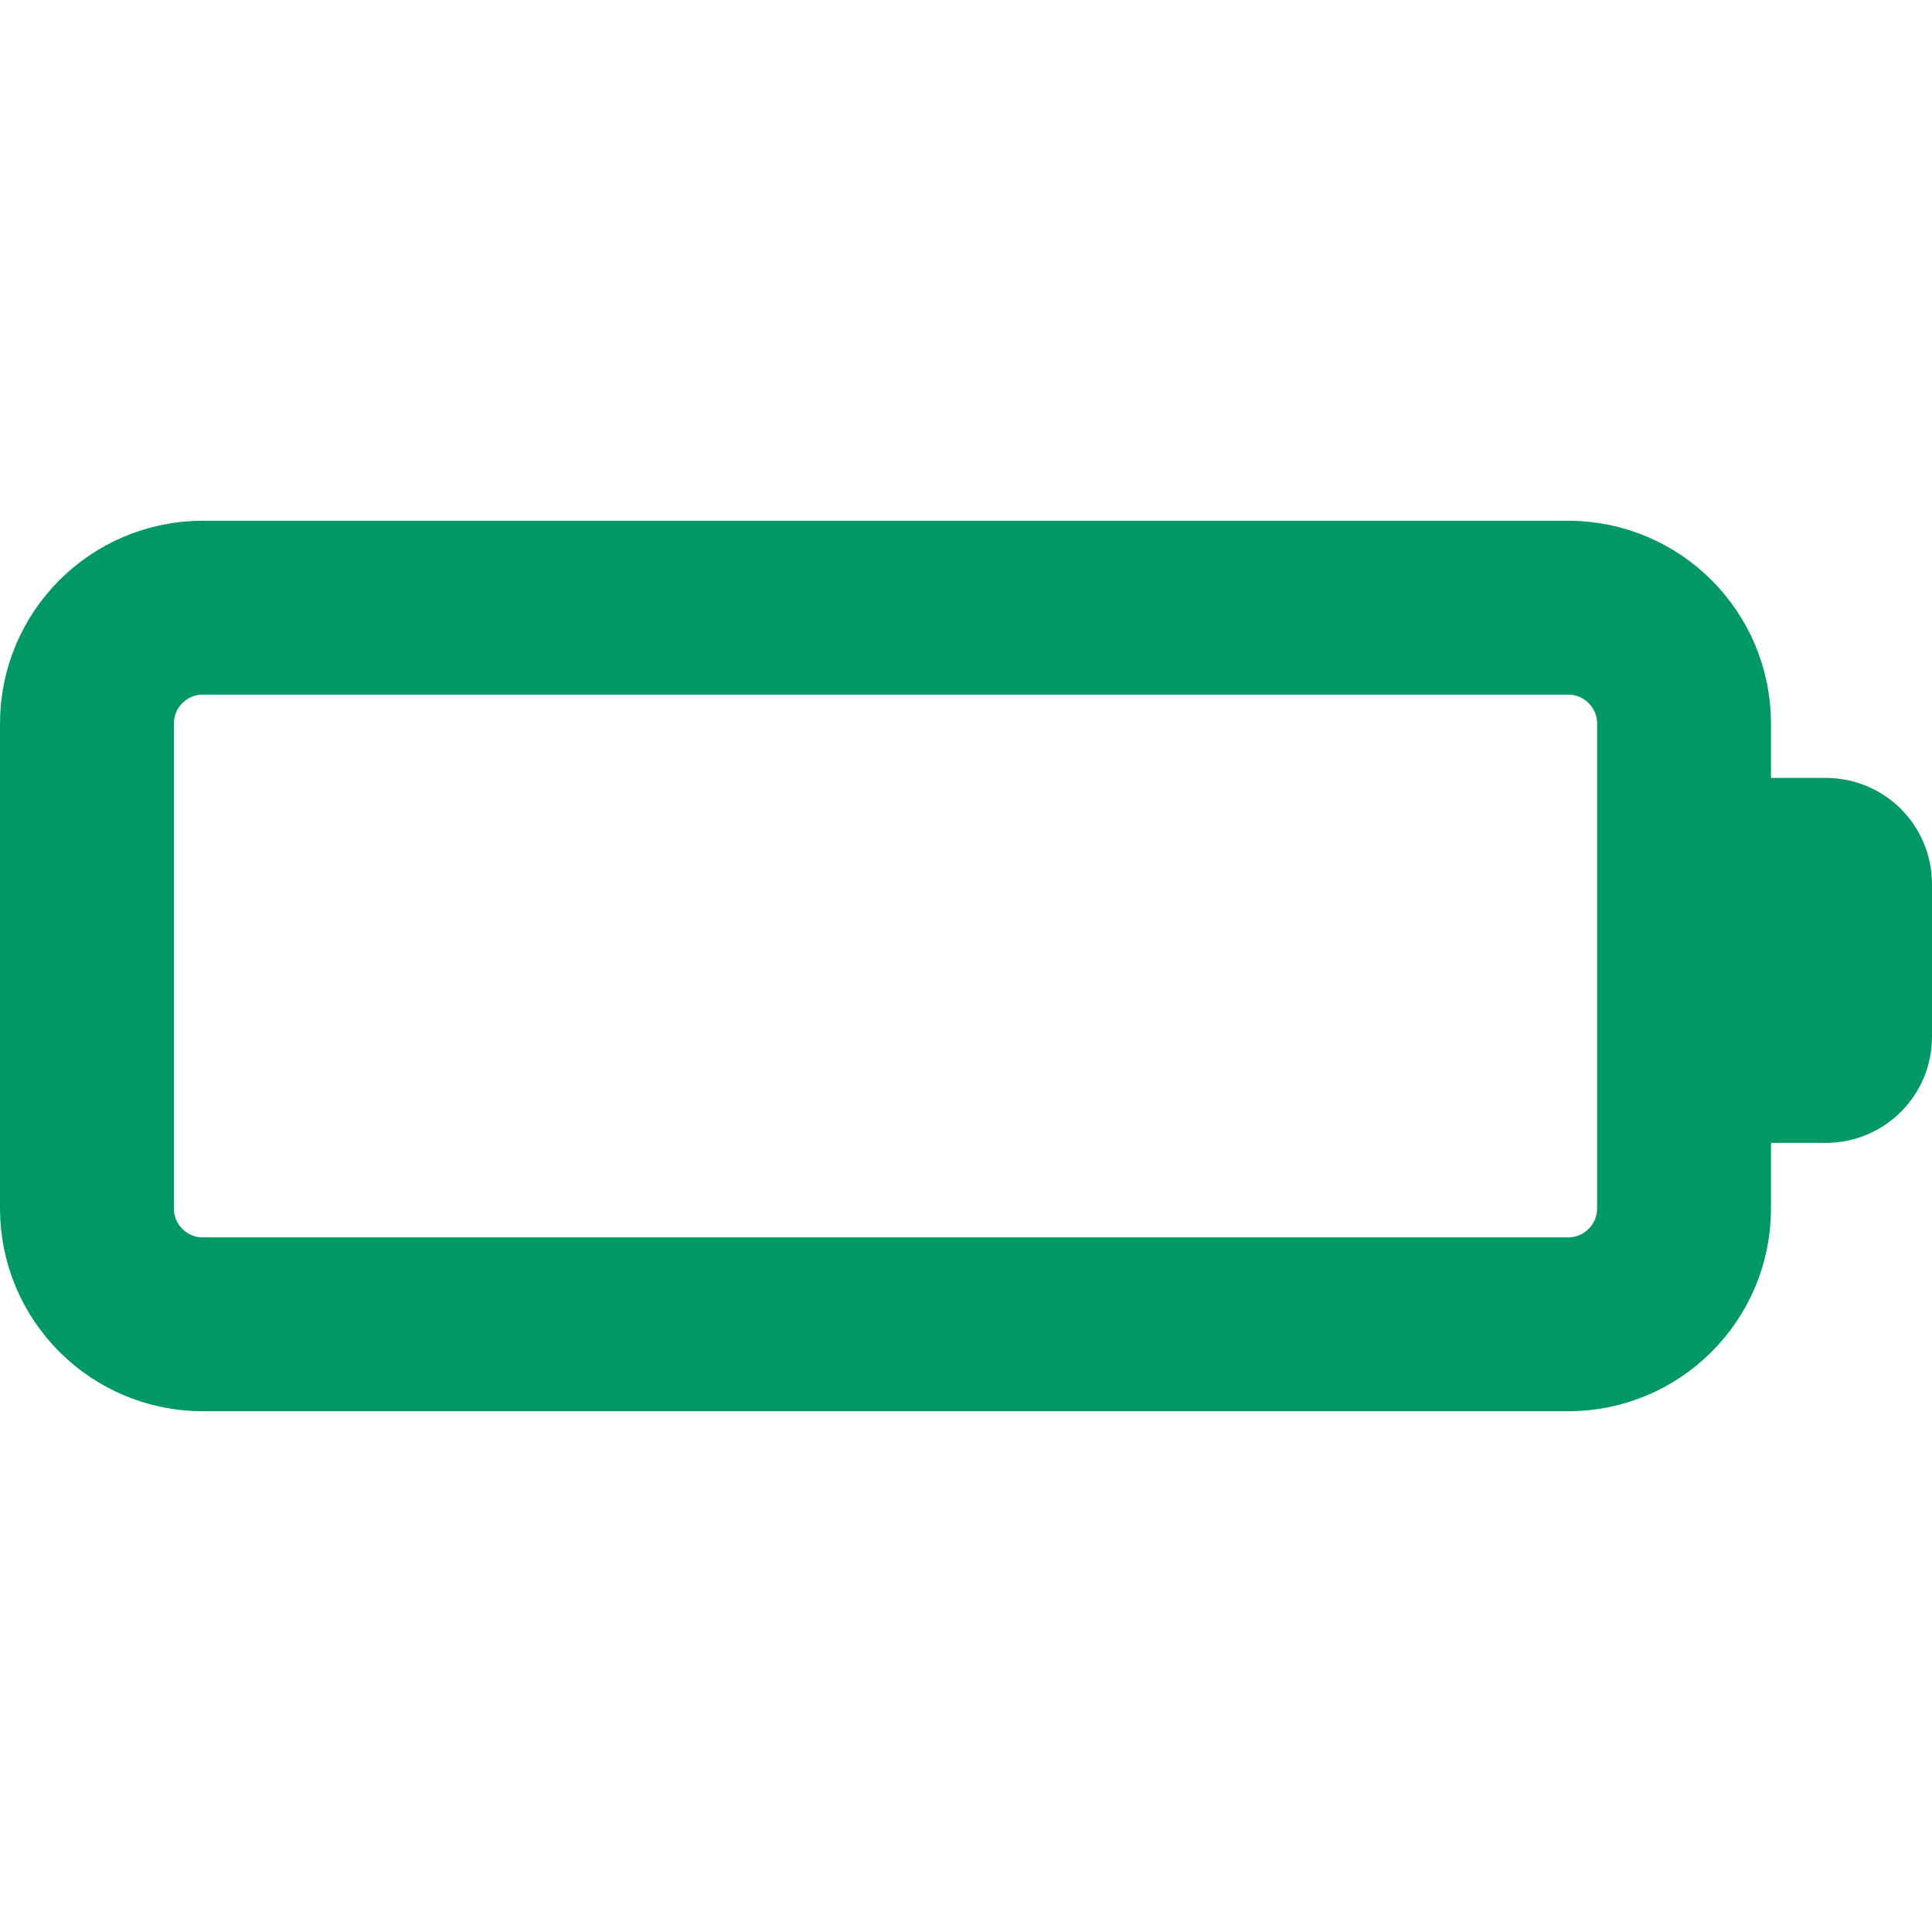
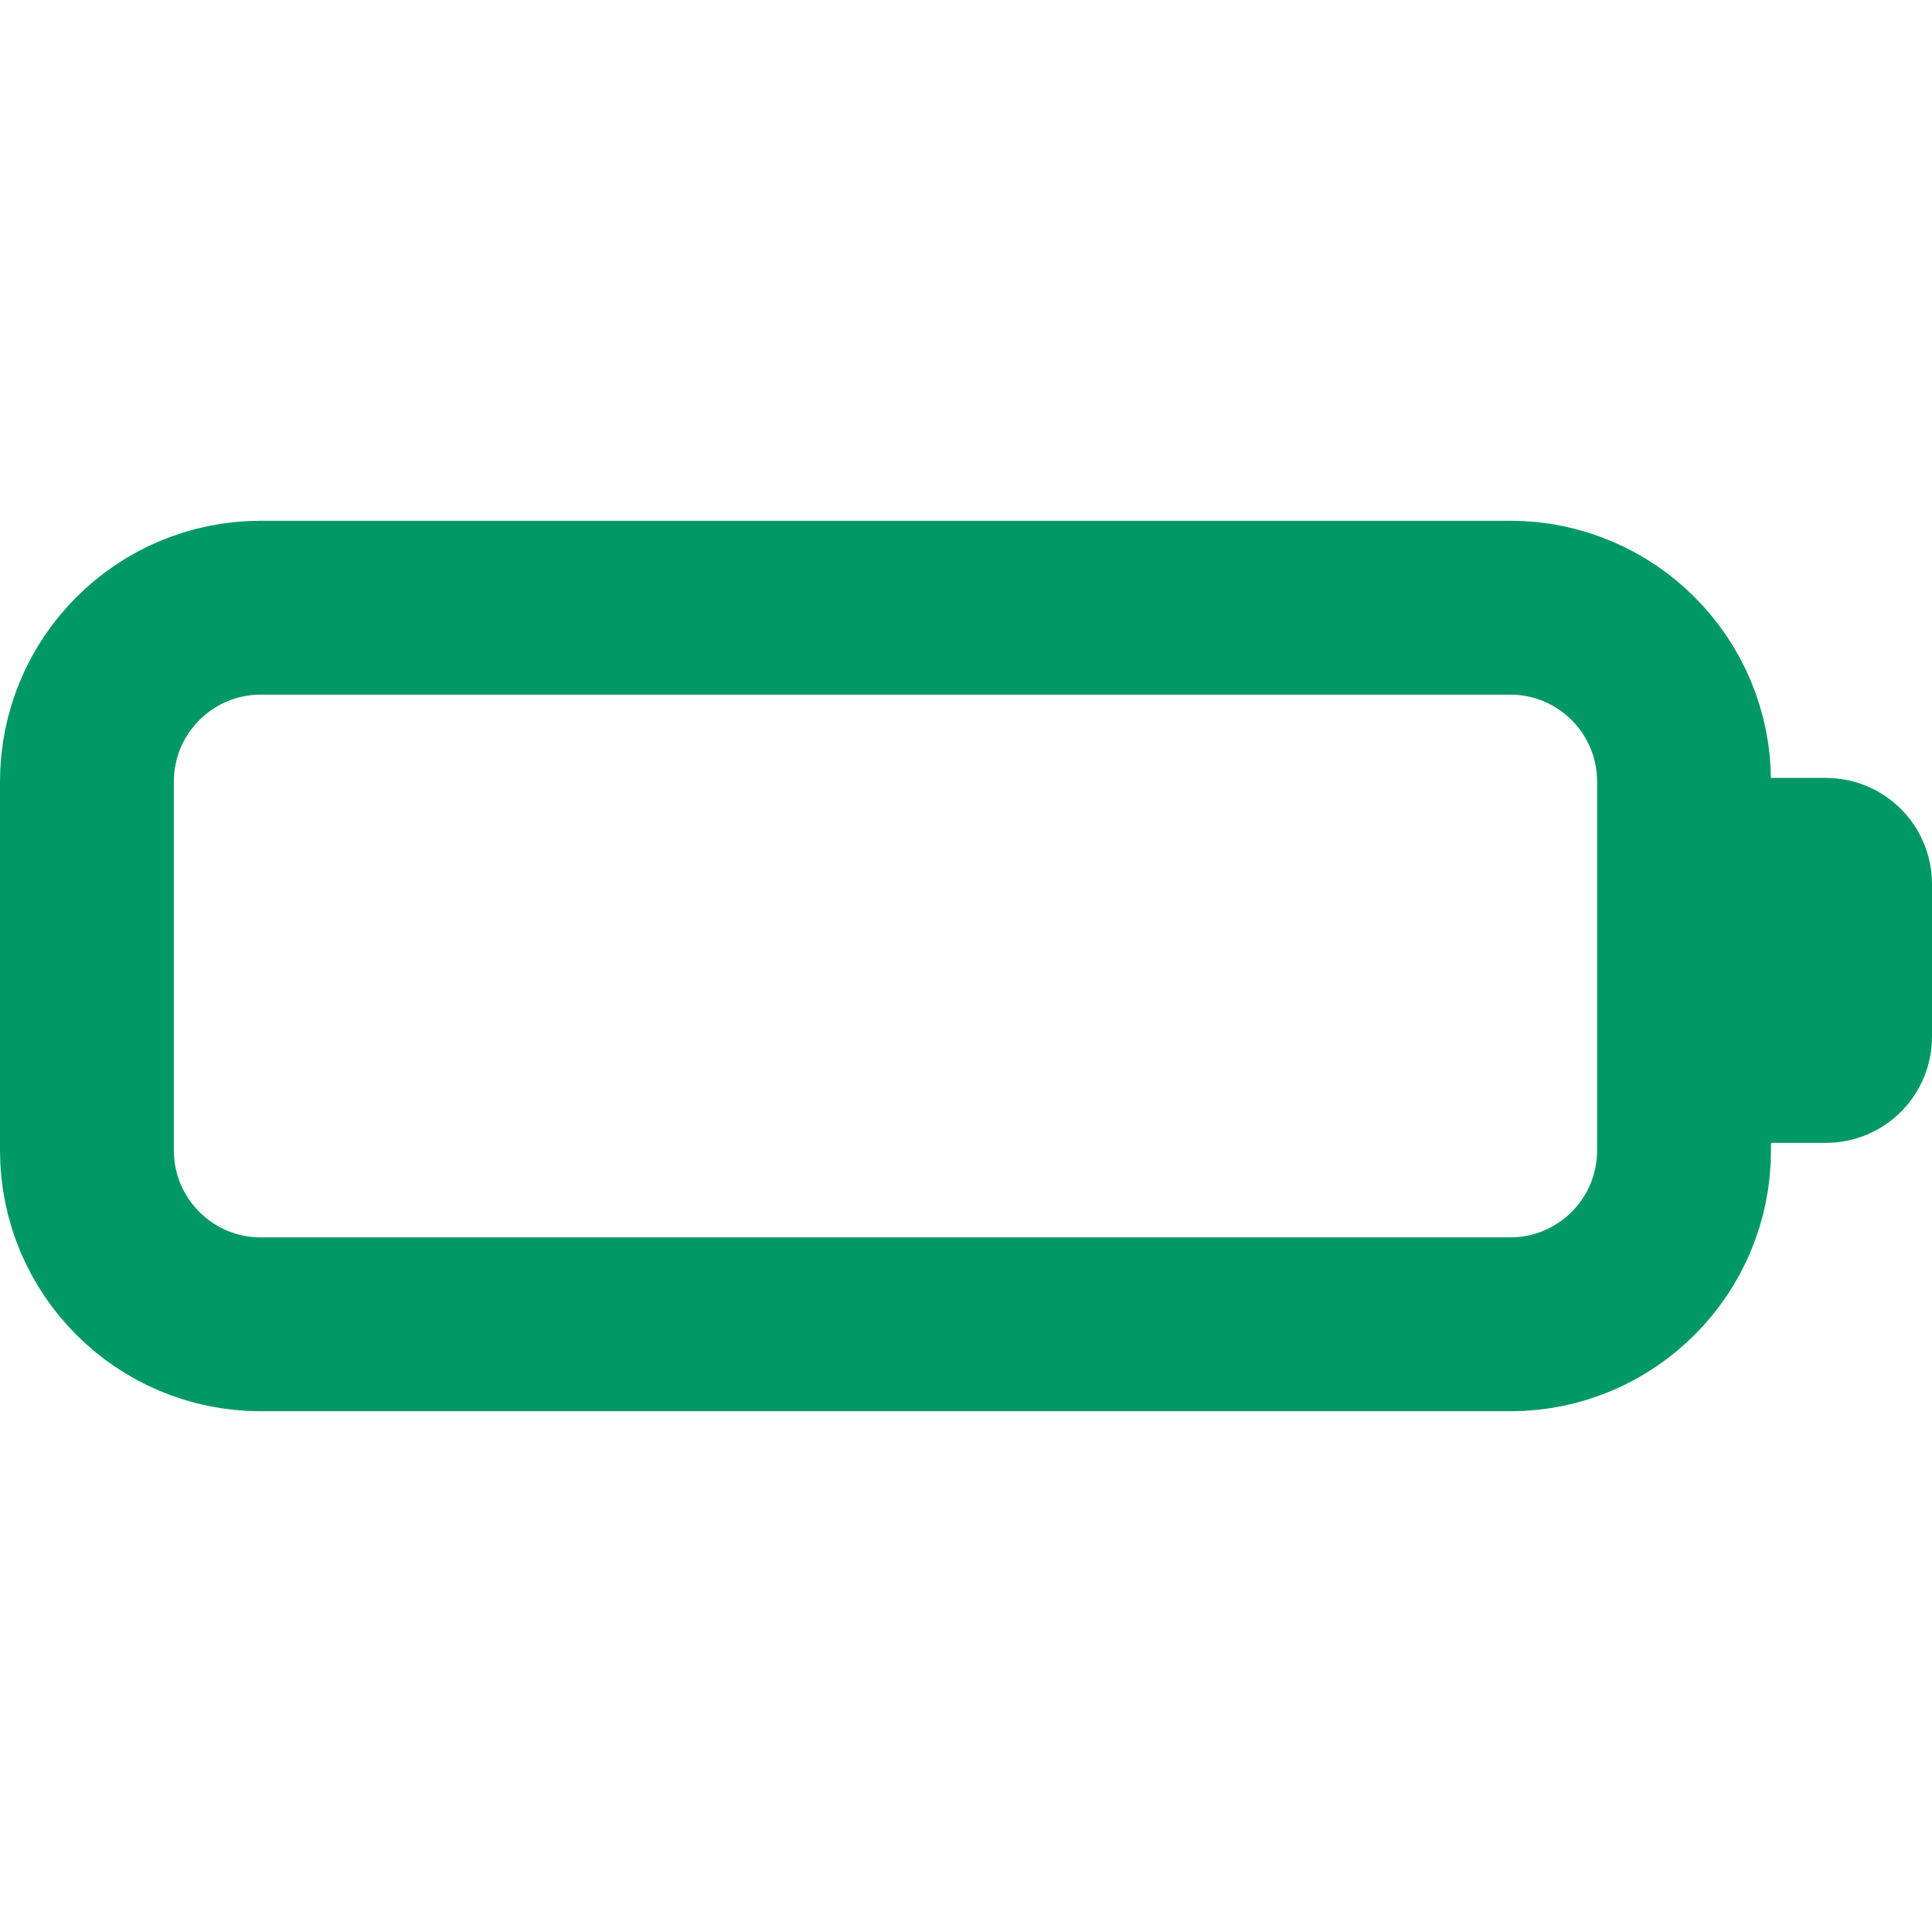
<svg xmlns="http://www.w3.org/2000/svg" viewBox="0 0 400 400" stroke="#009966" stroke-width="36px" stroke-linecap="round" stroke-linejoin="round" fill="none">
  <path d="M 362.217 179.058 L 378.044 179.058 C 380.229 179.058 382 180.829 382 183.014 L 382 214.667 C 382 216.852 380.229 218.623 378.044 218.623 L 362.217 218.623 L 362.217 179.058 Z" />
-   <rect style="fill: none;" x="18" y="125.815" width="330.664" height="148.37" rx="24" ry="24" />
+   <rect style="fill: none;" x="18" y="125.815" width="330.664" height="148.37" rx="36" ry="36" />
</svg>
